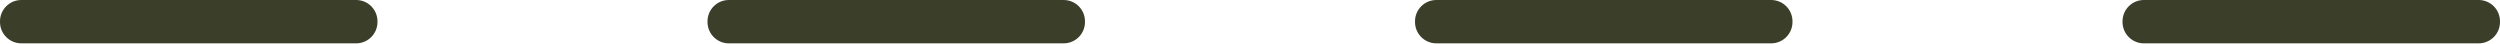
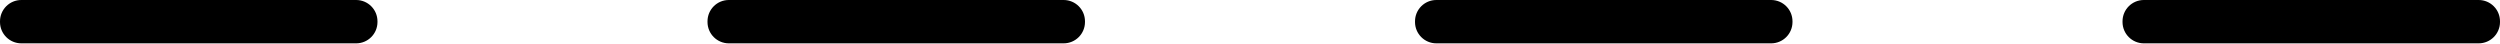
<svg xmlns="http://www.w3.org/2000/svg" id="Layer_1" viewBox="0 0 468.97 8.13">
  <defs>
-     <style>.cls-1{fill:#3b3e29;}</style>
+     <style>
+             .stitches{fill:inherit;}
+         </style>
  </defs>
-   <rect class="cls-1" x="132.72" y="0" width="70.81" height="8.13" rx="4" ry="4" />
-   <rect class="cls-1" y="0" width="70.81" height="8.13" rx="4" ry="4" />
-   <rect class="cls-1" x="265.44" y="0" width="70.81" height="8.13" rx="4" ry="4" />
-   <rect class="cls-1" x="398.16" y="0" width="70.81" height="8.13" rx="4" ry="4" />
+   <rect class="stitches" x="132.72" y="0" width="70.81" height="8.13" rx="4" ry="4" />
+   <rect class="stitches" y="0" width="70.81" height="8.13" rx="4" ry="4" />
+   <rect class="stitches" x="265.44" y="0" width="70.81" height="8.13" rx="4" ry="4" />
+   <rect class="stitches" x="398.16" y="0" width="70.81" height="8.13" rx="4" ry="4" />
</svg>
